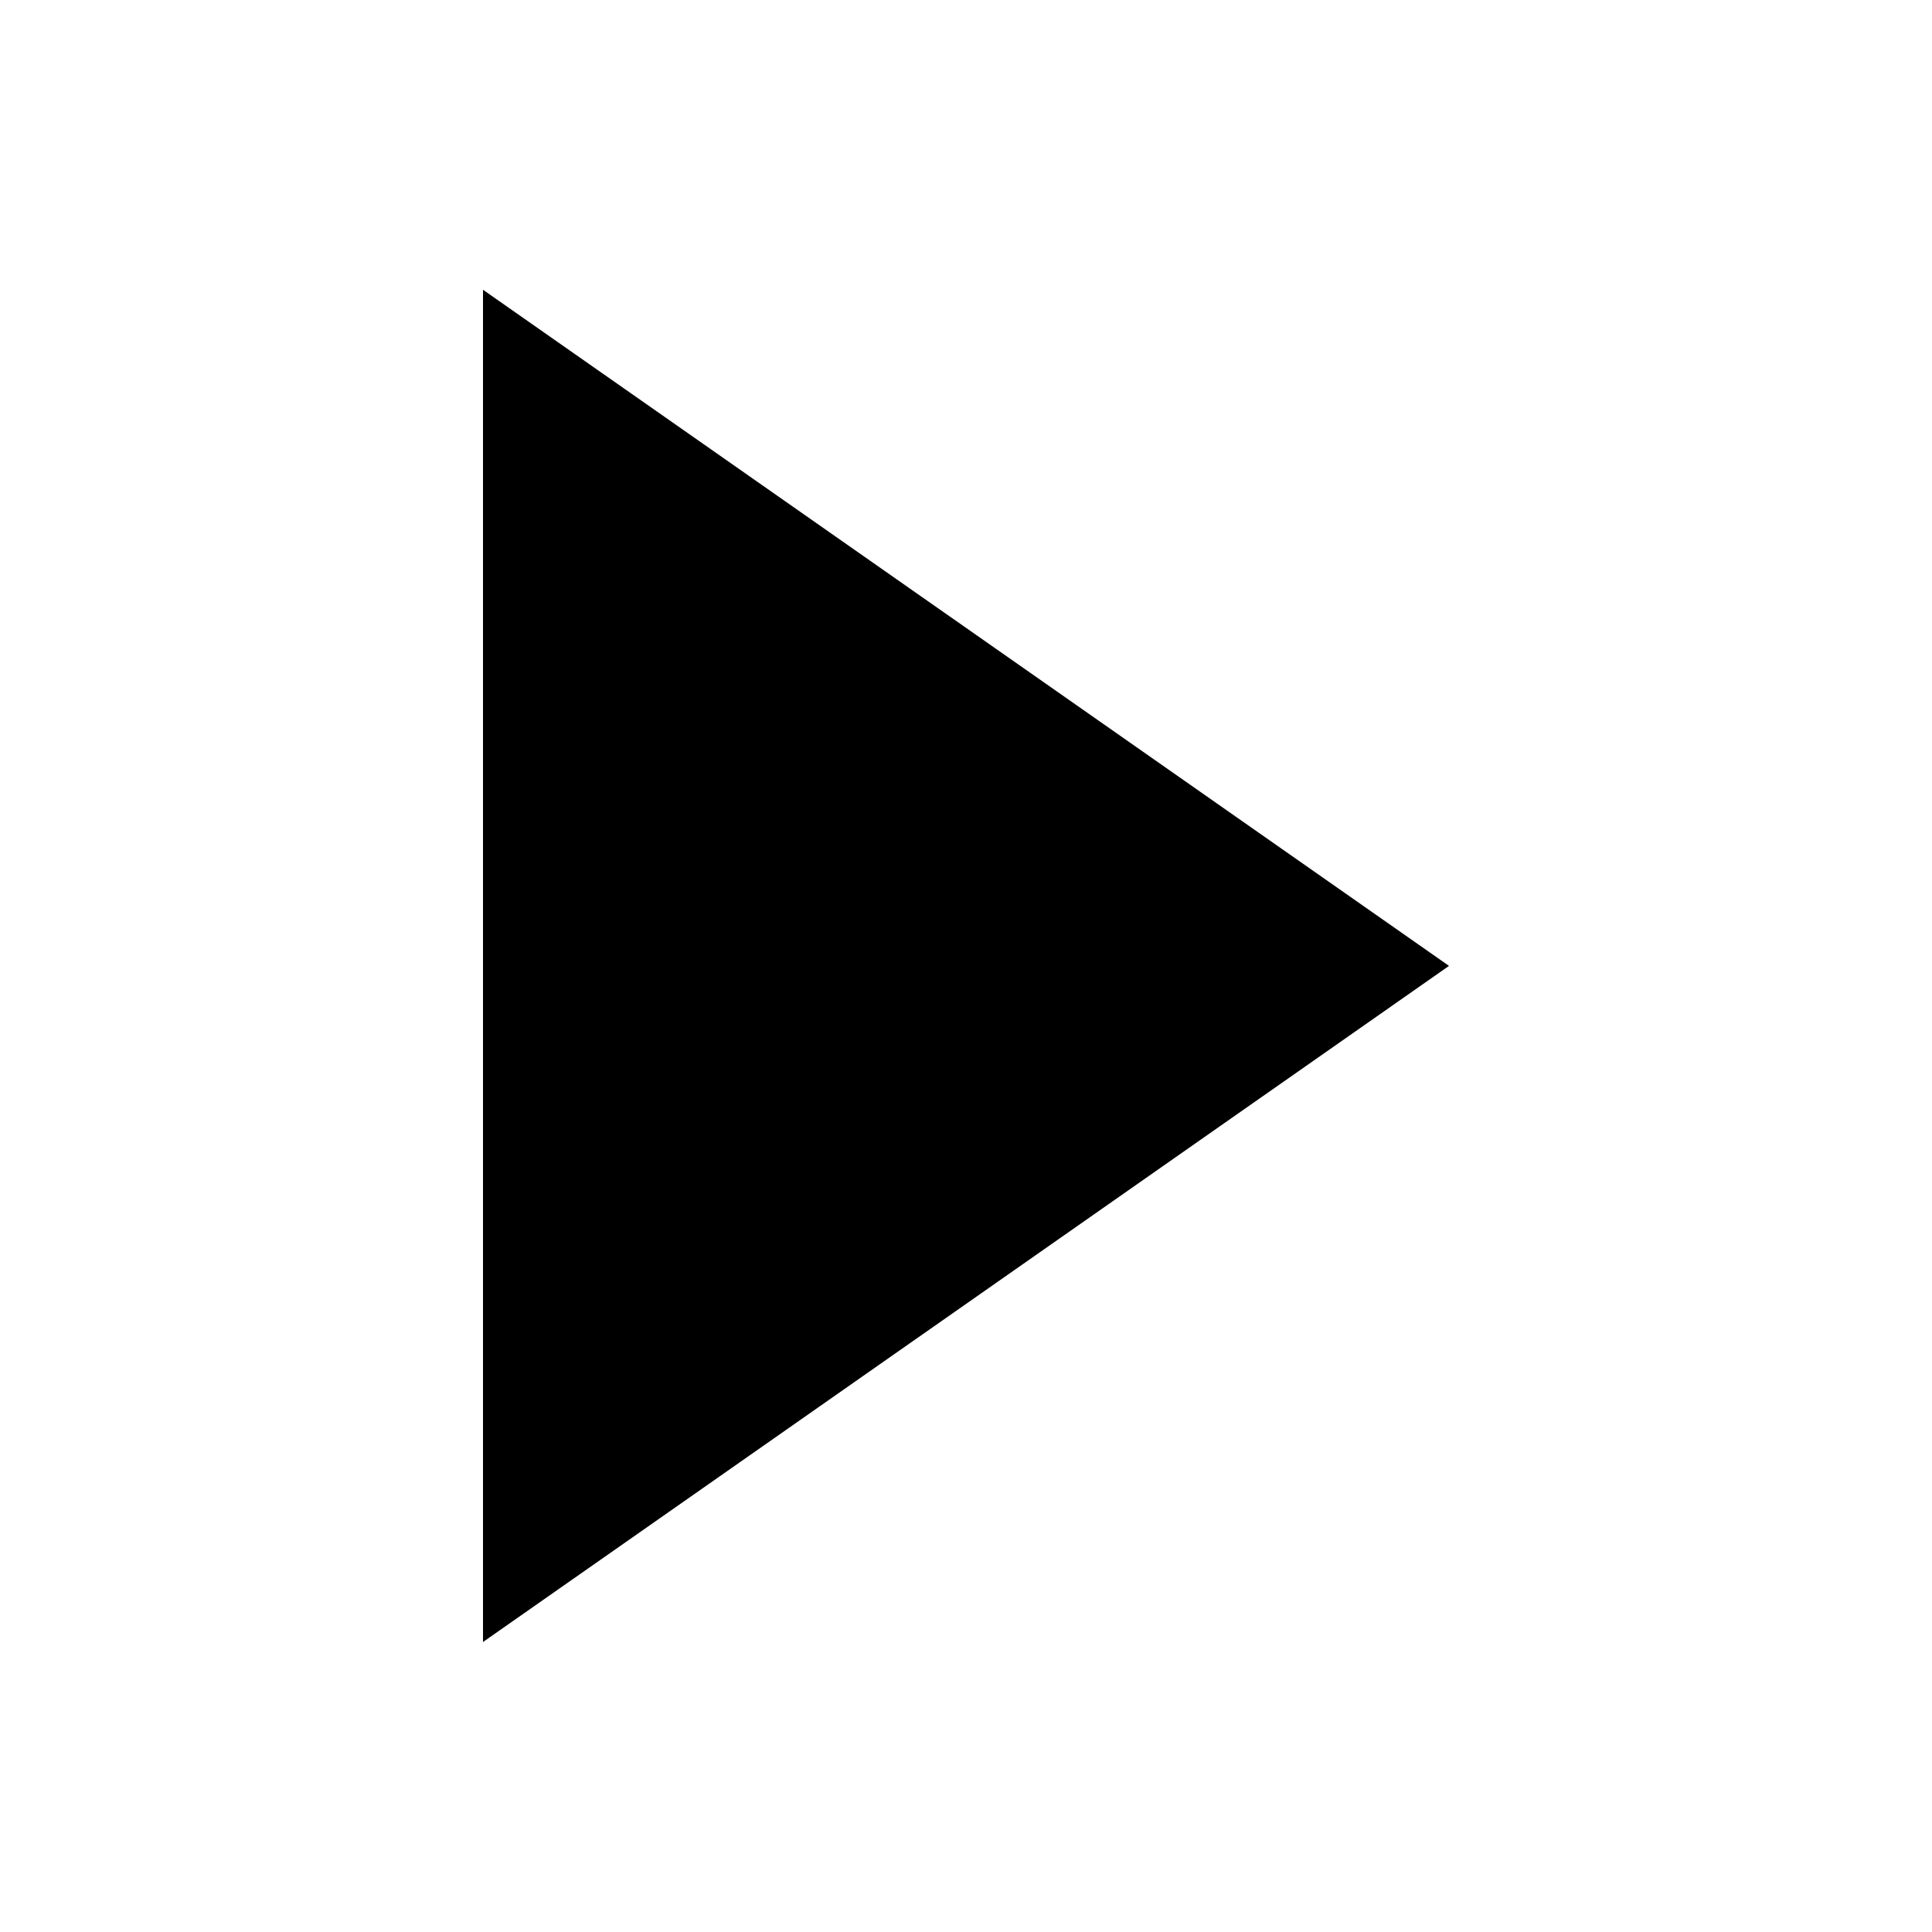
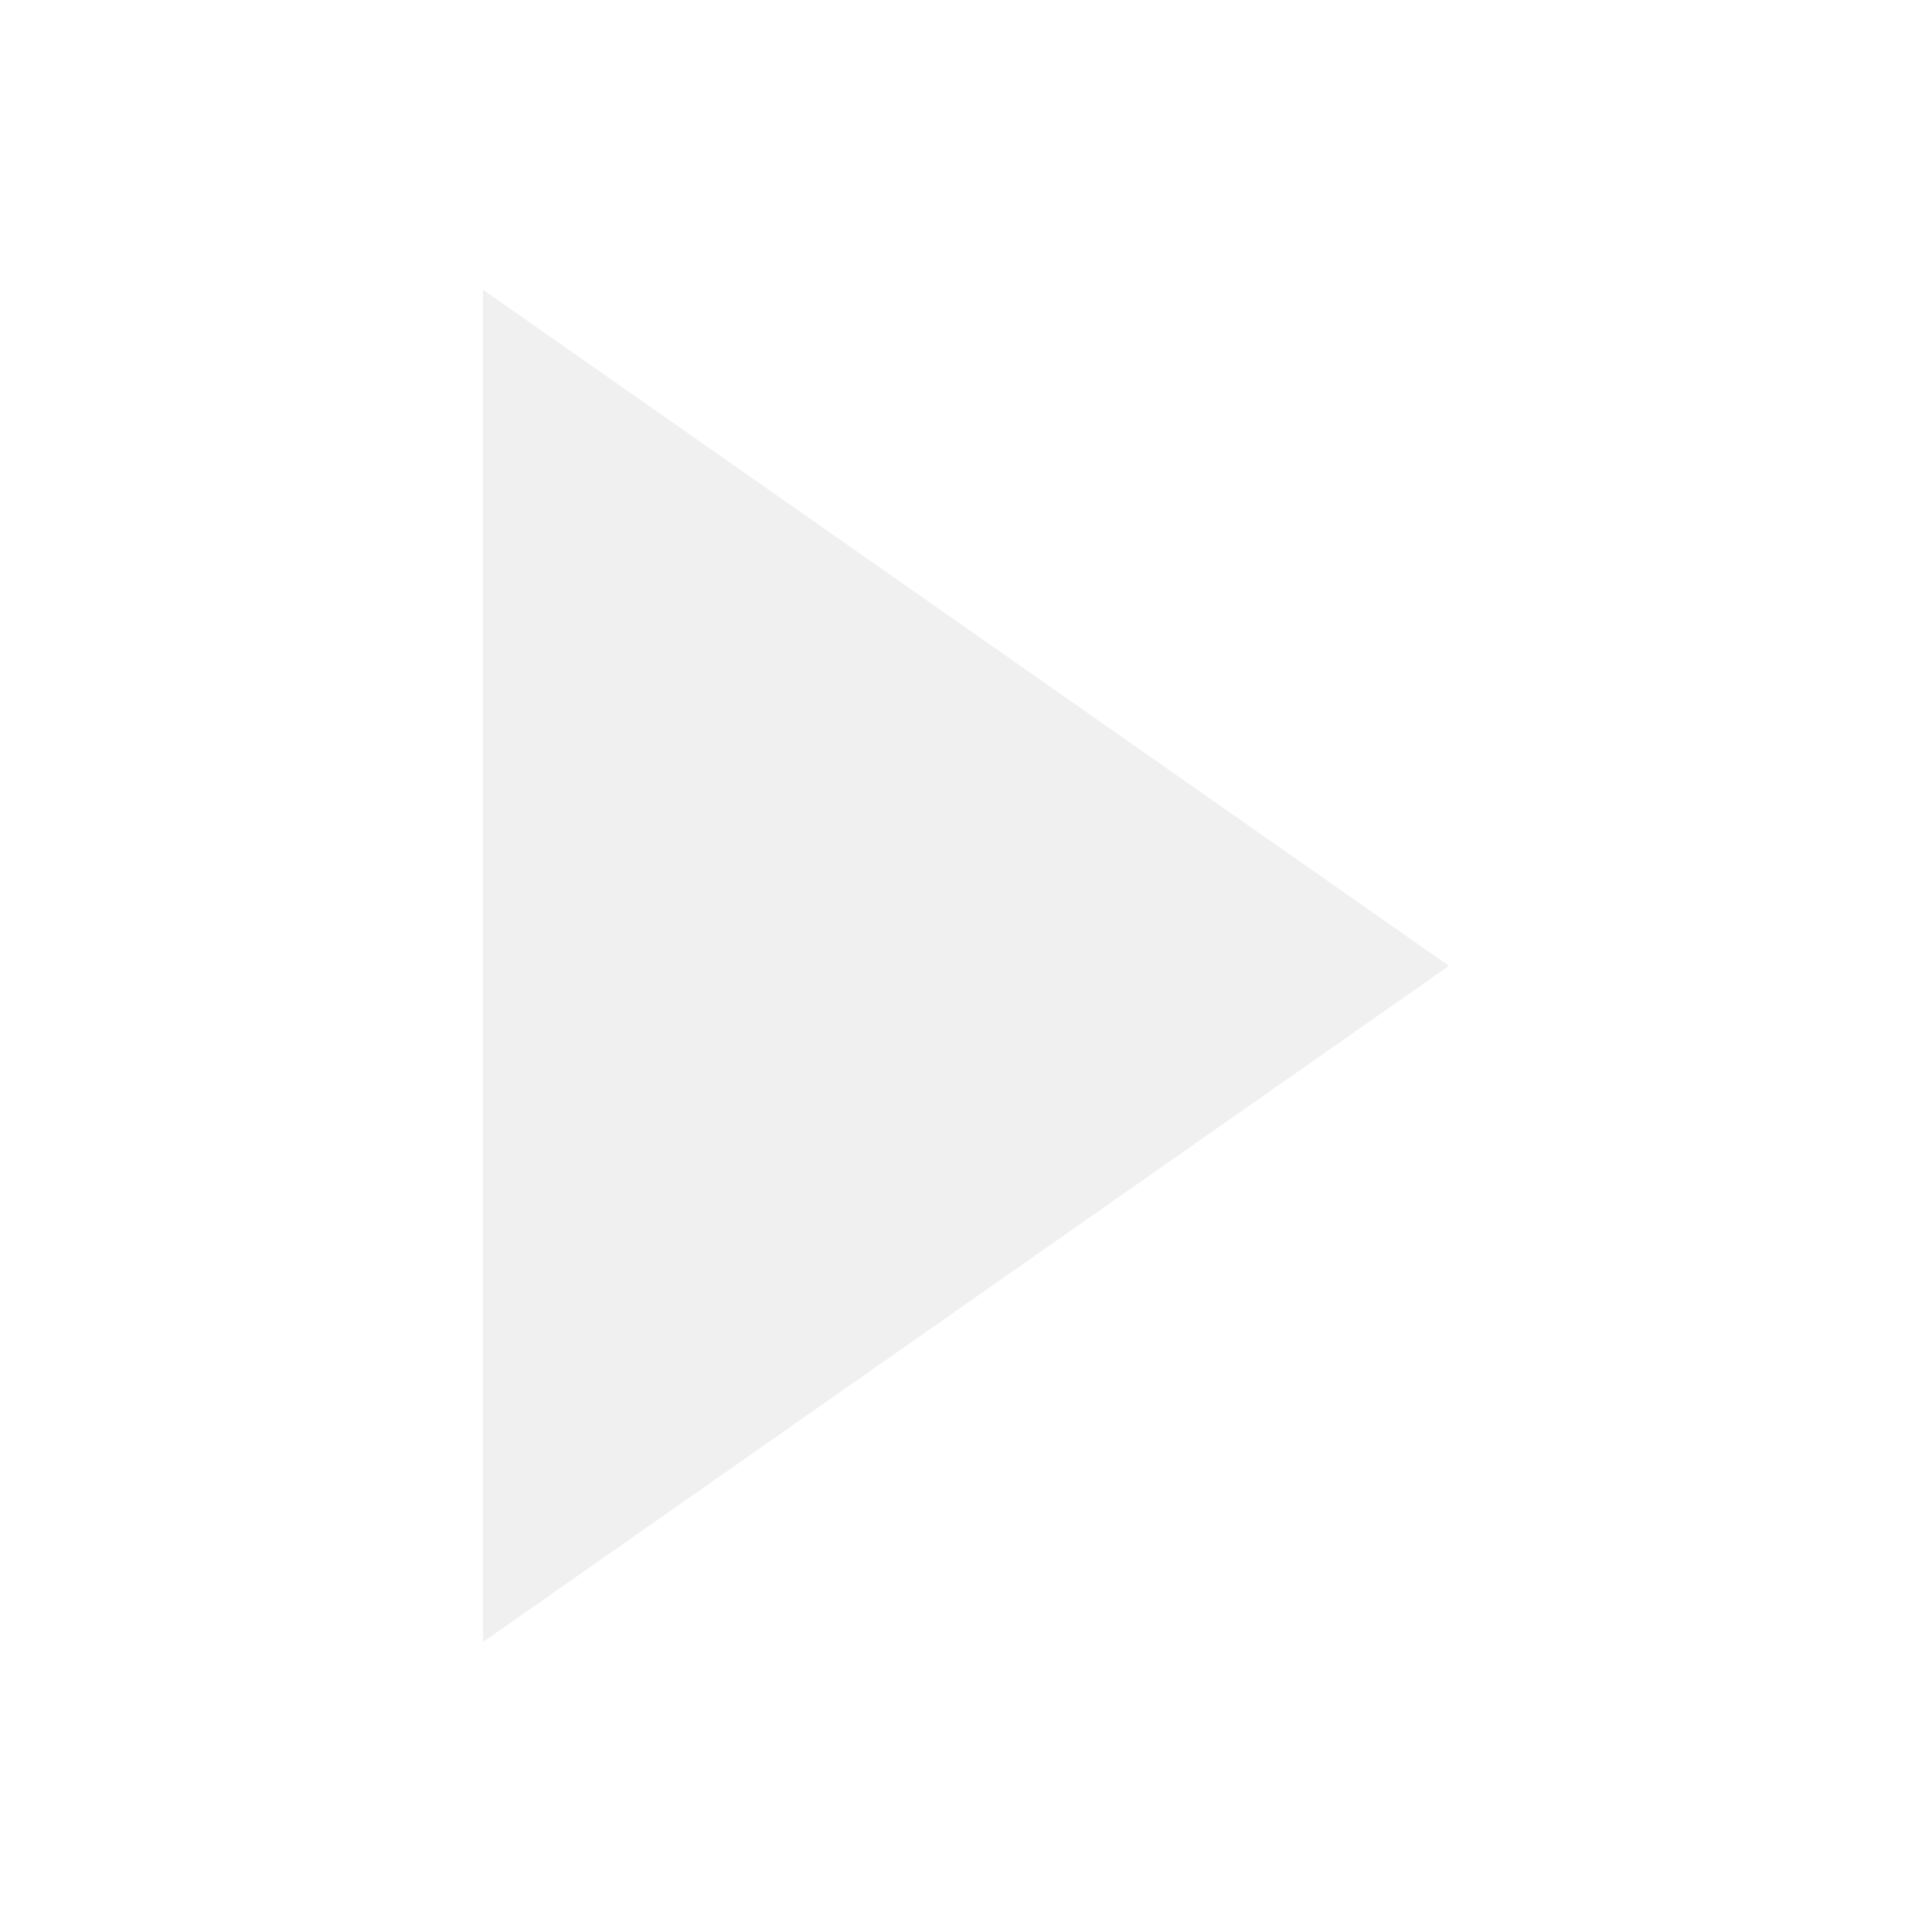
<svg xmlns="http://www.w3.org/2000/svg" width="20" height="20" viewBox="0 0 5.292 5.292" version="1.1" id="svg8">
  <defs id="defs2" />
  <g id="layer1" transform="translate(0,-291.7083)">
    <g id="ForwardPlayback">
-       <path id="path4520" d="m 1.323,296.206 2.646,-1.852 -2.646,-1.852 z" style="fill:#000000;fill-opacity:1;stroke:none;stroke-width:0.242px;stroke-linecap:butt;stroke-linejoin:miter;stroke-opacity:1" />
+       <path id="path4520" d="m 1.323,296.206 2.646,-1.852 -2.646,-1.852 z" style="fill:#f0f0f0;fill-opacity:1;stroke:none;stroke-width:0.242px;stroke-linecap:butt;stroke-linejoin:miter;stroke-opacity:1" />
    </g>
  </g>
</svg>
